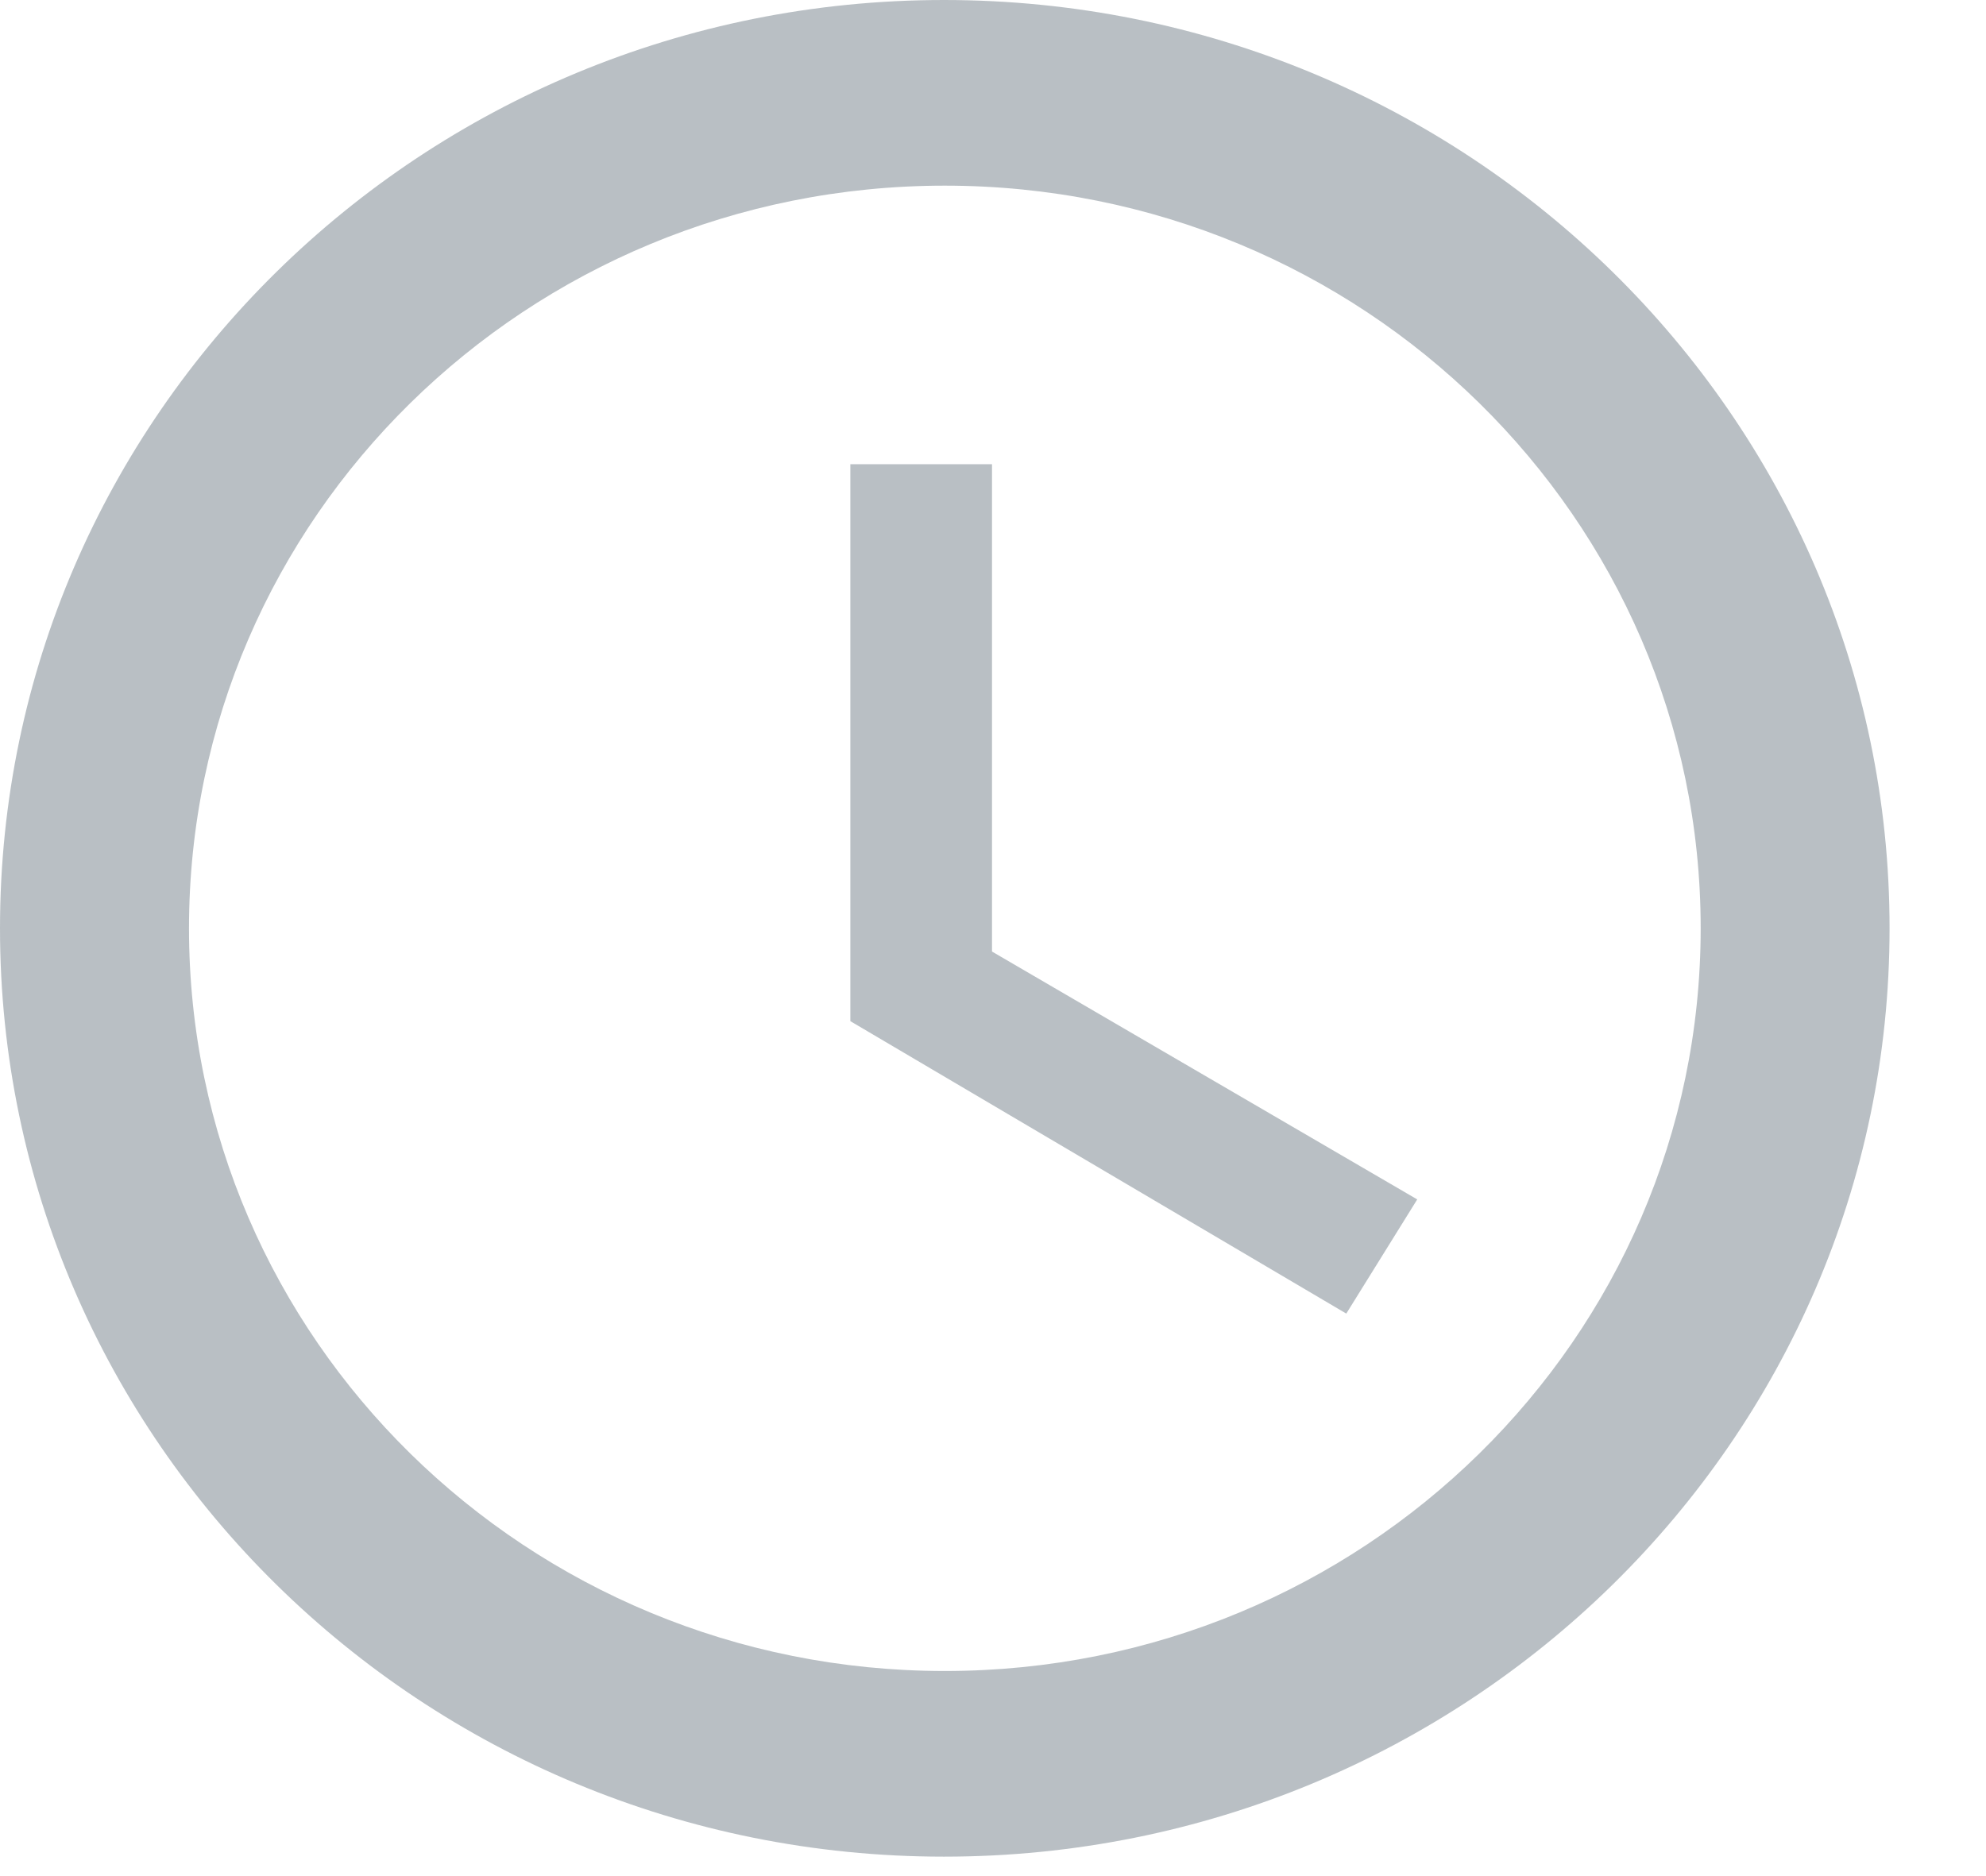
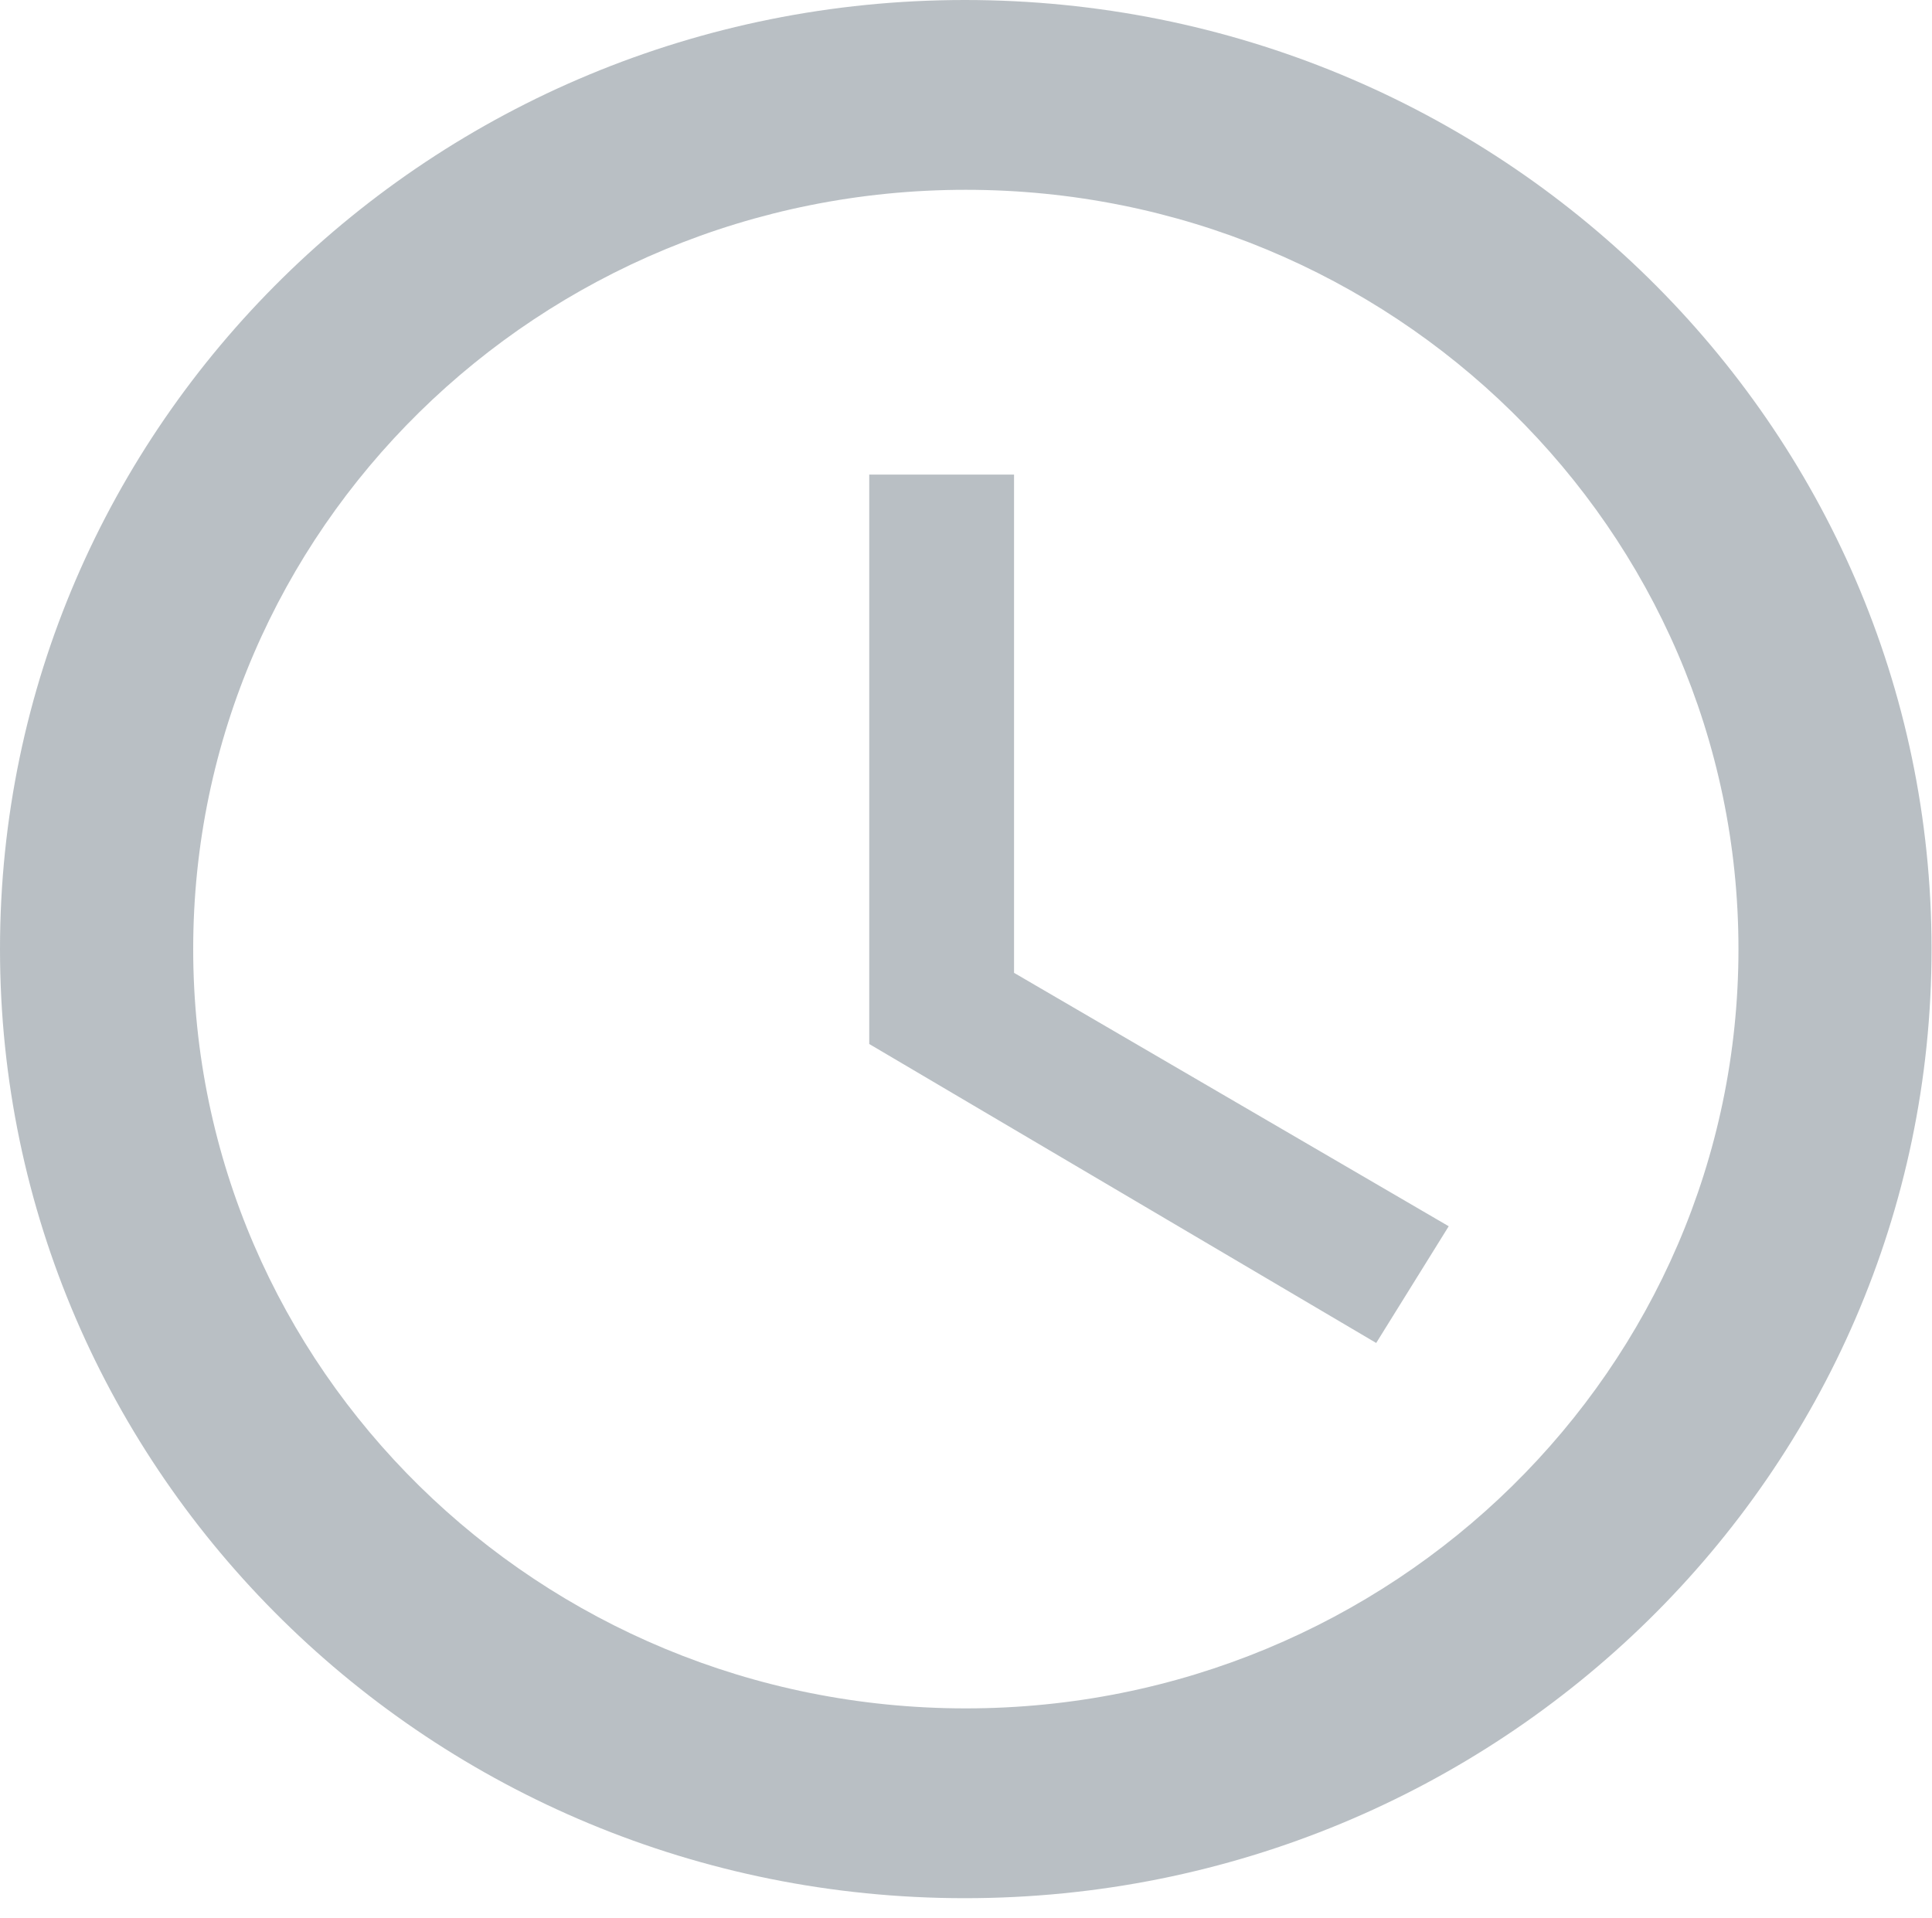
- <svg xmlns="http://www.w3.org/2000/svg" width="18" height="17" viewBox="0 0 18 17">
+ <svg xmlns="http://www.w3.org/2000/svg" width="17.13" height="17" viewBox="0 0 17.13 17">
  <path opacity="0.4" d="M8.555 0C3.828 0 0 3.77 0 8.415C0 13.06 3.828 16.831 8.555 16.831C13.29 16.831 17.126 13.06 17.126 8.415C17.126 3.77 13.29 0 8.555 0ZM8.563 15.148C4.778 15.148 1.713 12.135 1.713 8.415C1.713 4.696 4.778 1.683 8.563 1.683C12.348 1.683 15.414 4.696 15.414 8.415C15.414 12.135 12.348 15.148 8.563 15.148ZM8.991 4.208H7.707V9.257L12.202 11.908L12.845 10.873L8.991 8.626V4.208Z" fill="#50606C" />
</svg>
